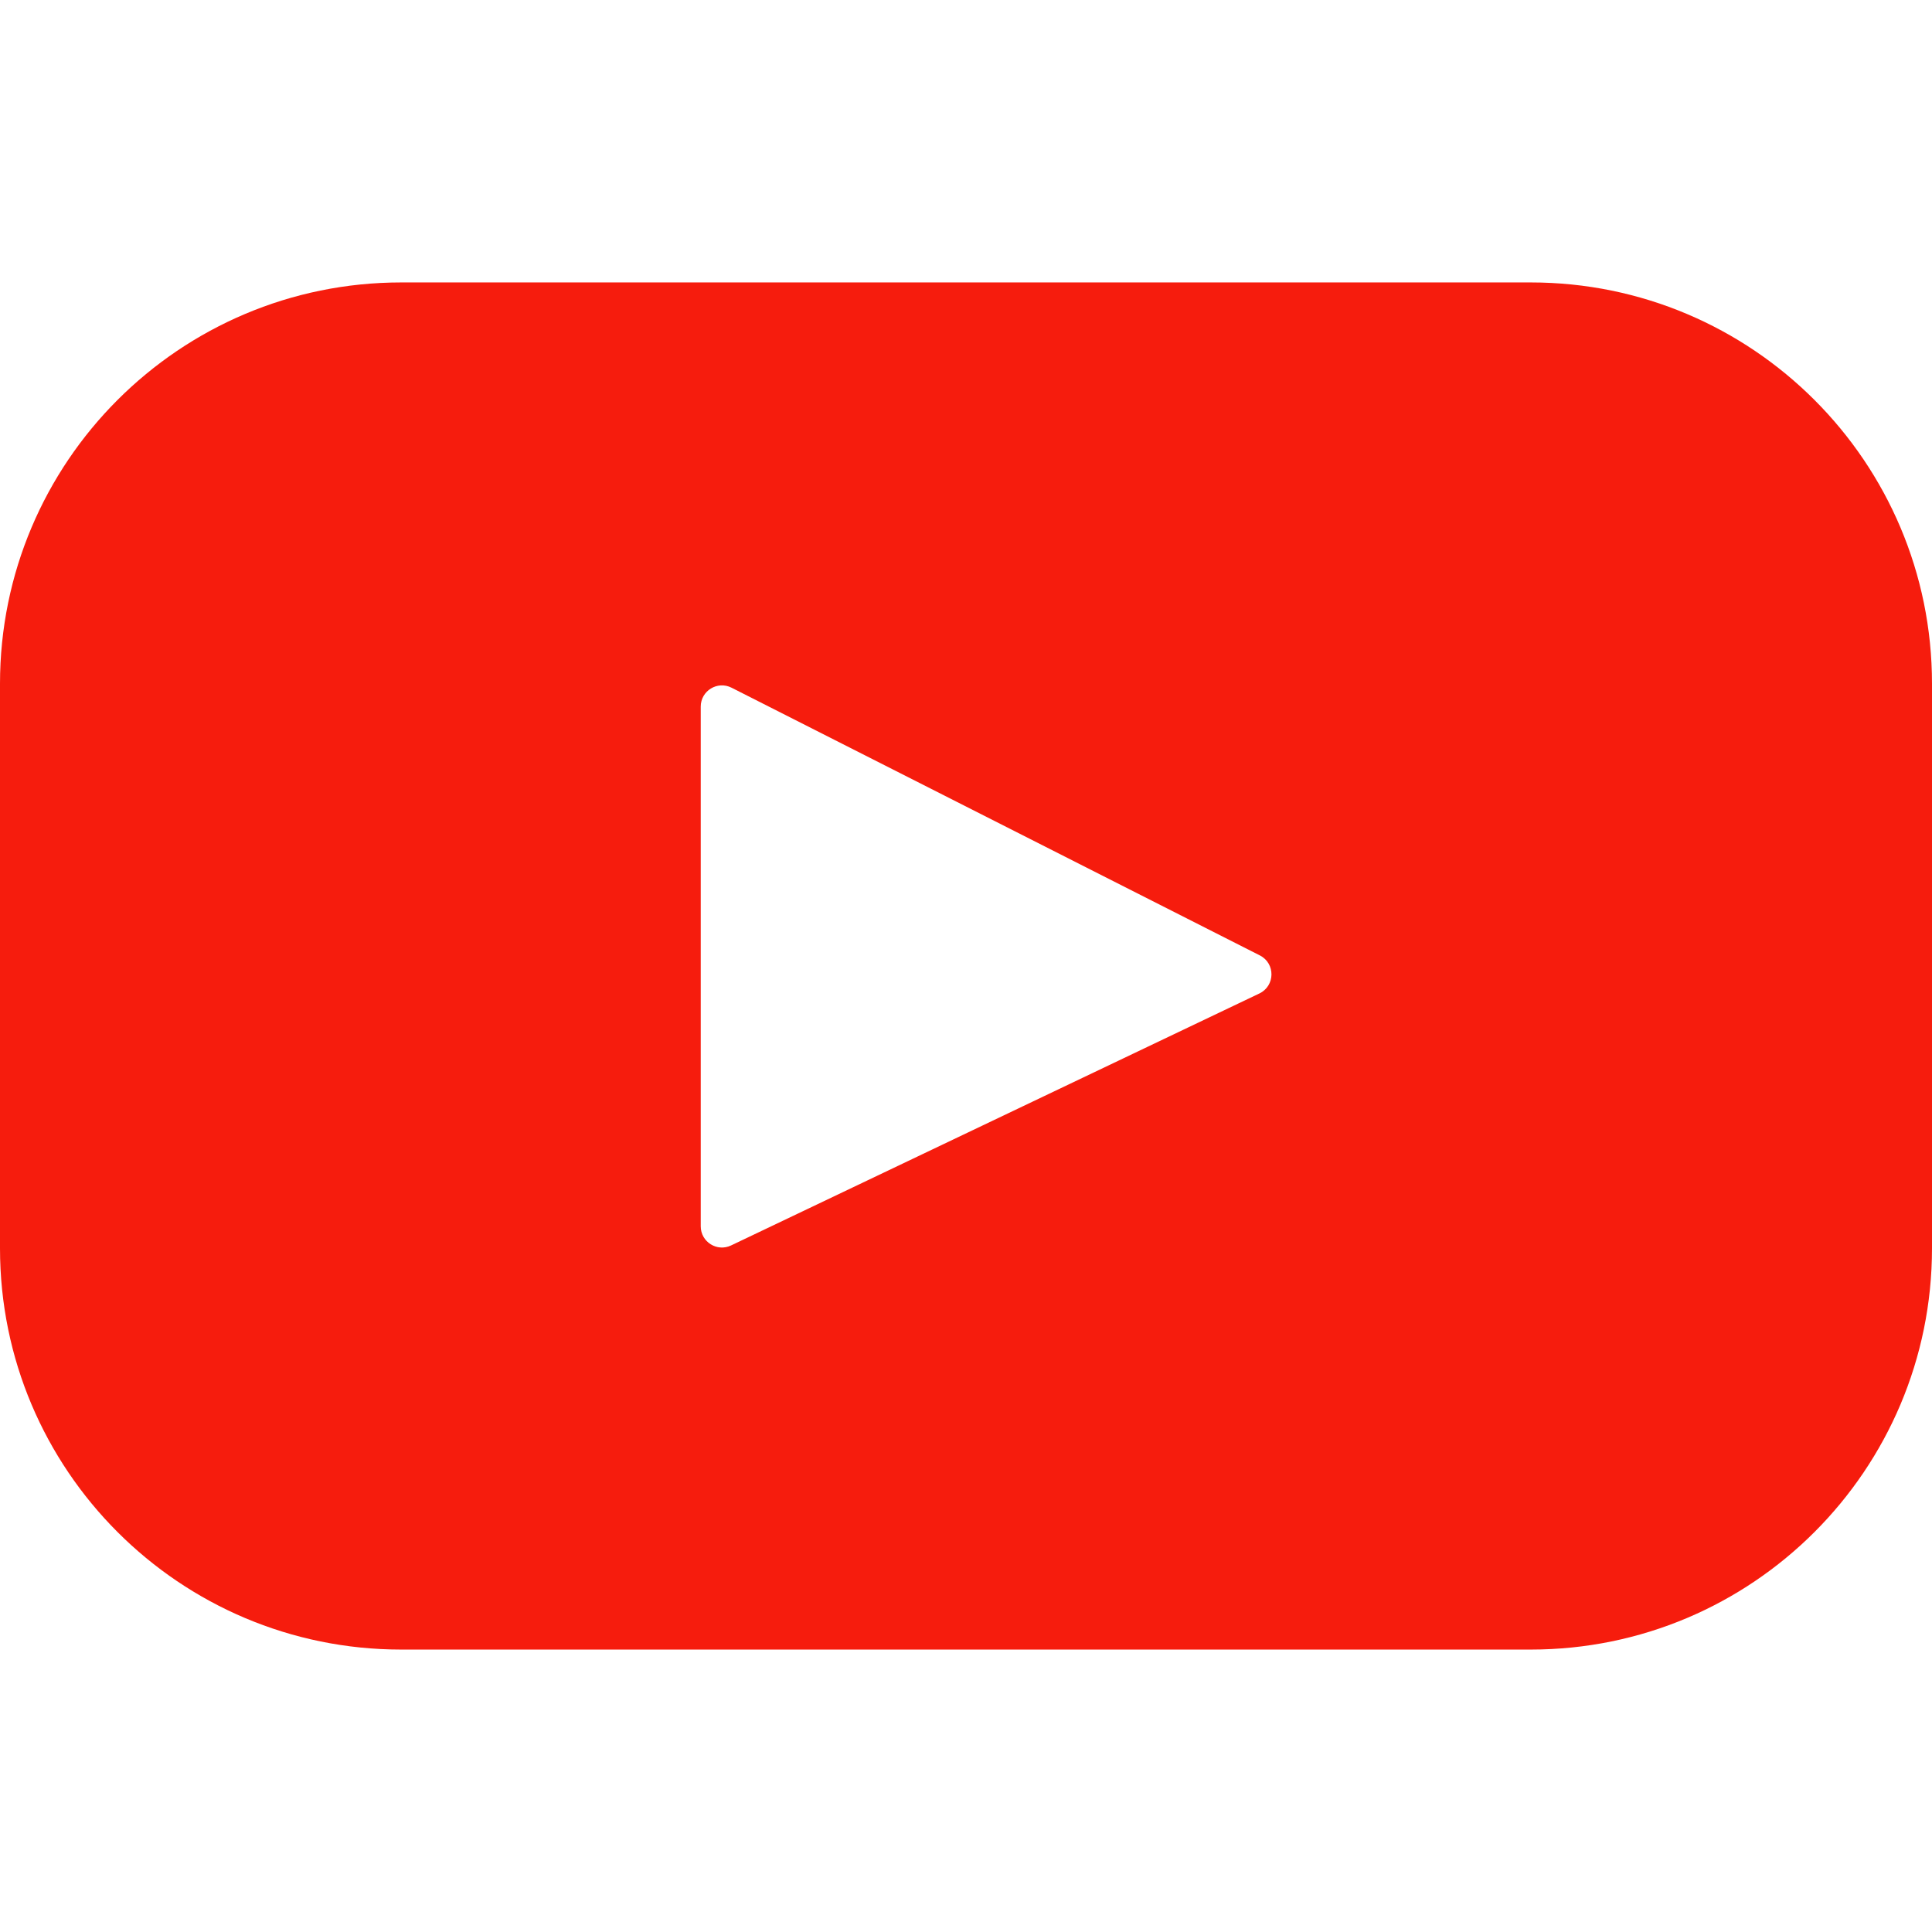
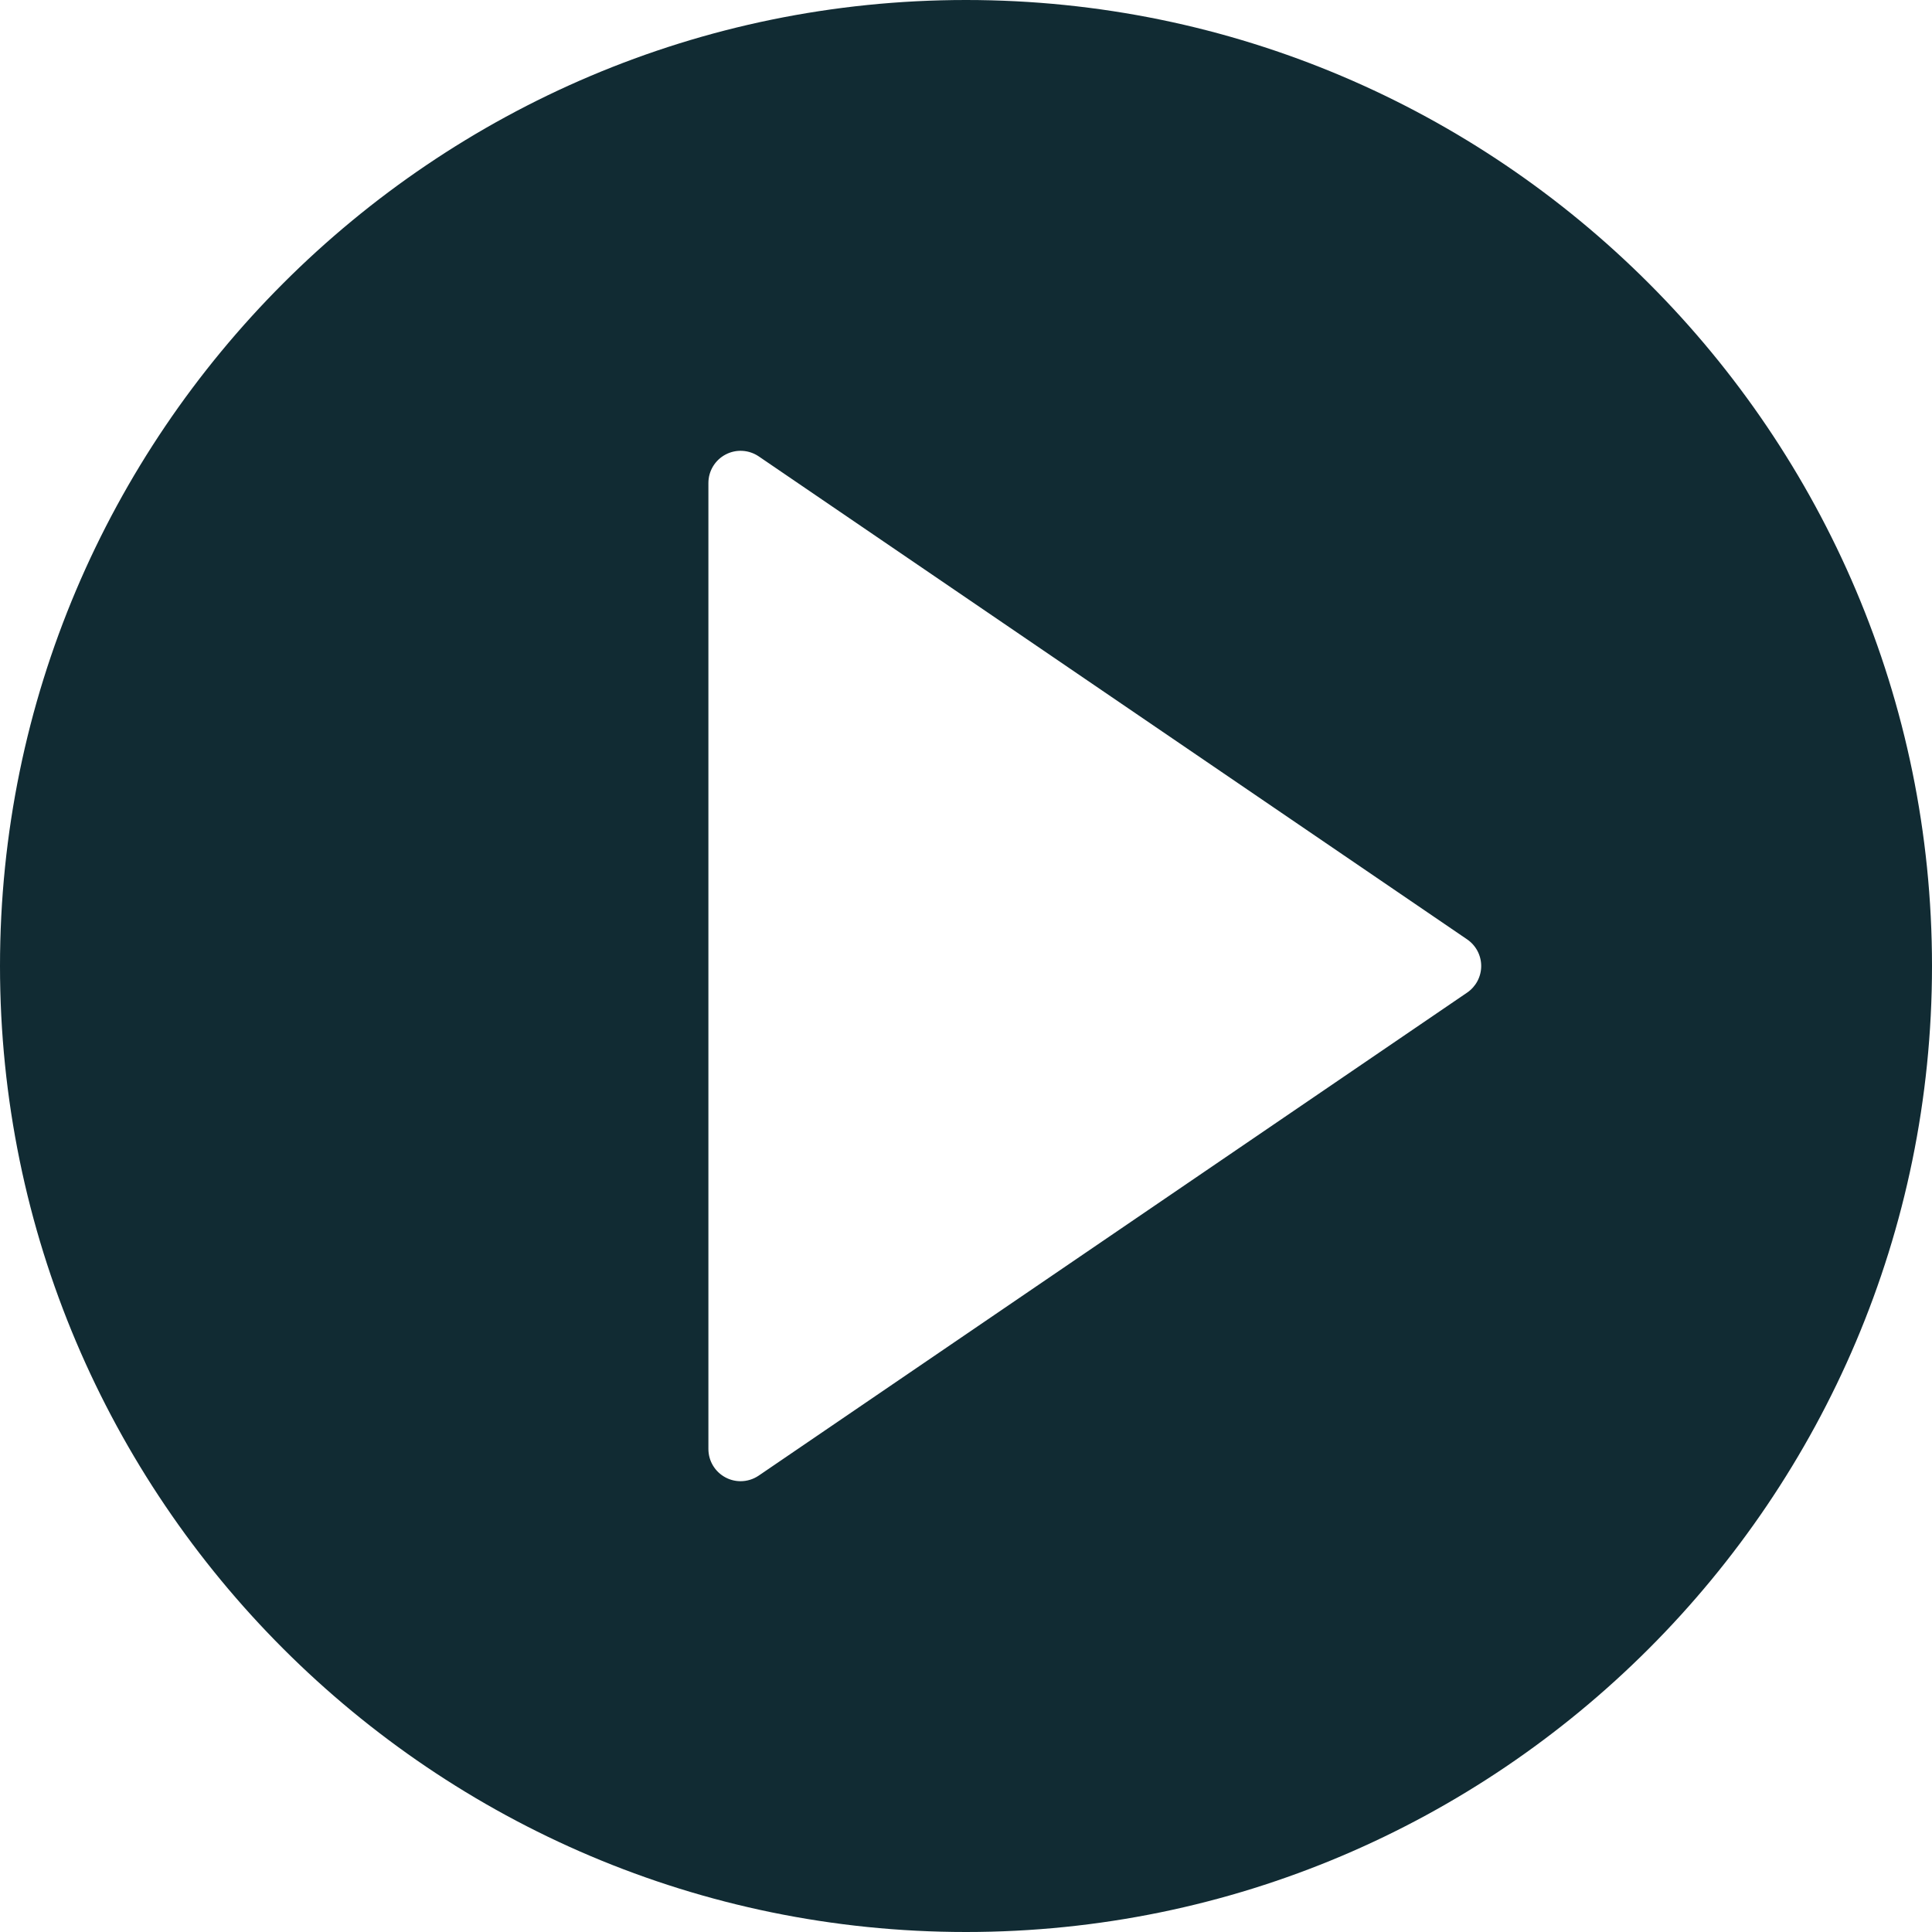
- <svg xmlns="http://www.w3.org/2000/svg" enable-background="new 0 0 461.001 461.001" viewBox="0 0 461.001 461.001">
-   <path d="m365.257 67.393h-269.513c-52.878 0-95.744 42.866-95.744 95.744v134.728c0 52.878 42.866 95.744 95.744 95.744h269.513c52.878 0 95.744-42.866 95.744-95.744v-134.728c0-52.878-42.866-95.744-95.744-95.744zm-64.751 169.663-126.06 60.123c-3.359 1.602-7.239-.847-7.239-4.568v-124.004c0-3.774 3.982-6.22 7.348-4.514l126.06 63.881c3.748 1.899 3.683 7.274-.109 9.082z" fill="#f61c0d" />
+ <svg xmlns="http://www.w3.org/2000/svg" version="1.1" id="Capa_1" x="0px" y="0px" viewBox="0 0 60 60" style="enable-background:new 0 0 60 60;" xml:space="preserve" width="512px" height="512px">
+   <path d="M30,0C13.458,0,0,13.458,0,30s13.458,30,30,30s30-13.458,30-30S46.542,0,30,0z M45.563,30.826l-22,15  C23.394,45.941,23.197,46,23,46c-0.16,0-0.321-0.038-0.467-0.116C22.205,45.711,22,45.371,22,45V15c0-0.371,0.205-0.711,0.533-0.884  c0.328-0.174,0.724-0.15,1.031,0.058l22,15C45.836,29.36,46,29.669,46,30S45.836,30.64,45.563,30.826z" fill="#112b33" />
+   <g>
+ </g>
+   <g>
+ </g>
+   <g>
+ </g>
+   <g>
+ </g>
+   <g>
+ </g>
+   <g>
+ </g>
+   <g>
+ </g>
+   <g>
+ </g>
+   <g>
+ </g>
+   <g>
+ </g>
+   <g>
+ </g>
+   <g>
+ </g>
+   <g>
+ </g>
+   <g>
+ </g>
+   <g>
+ </g>
</svg>
